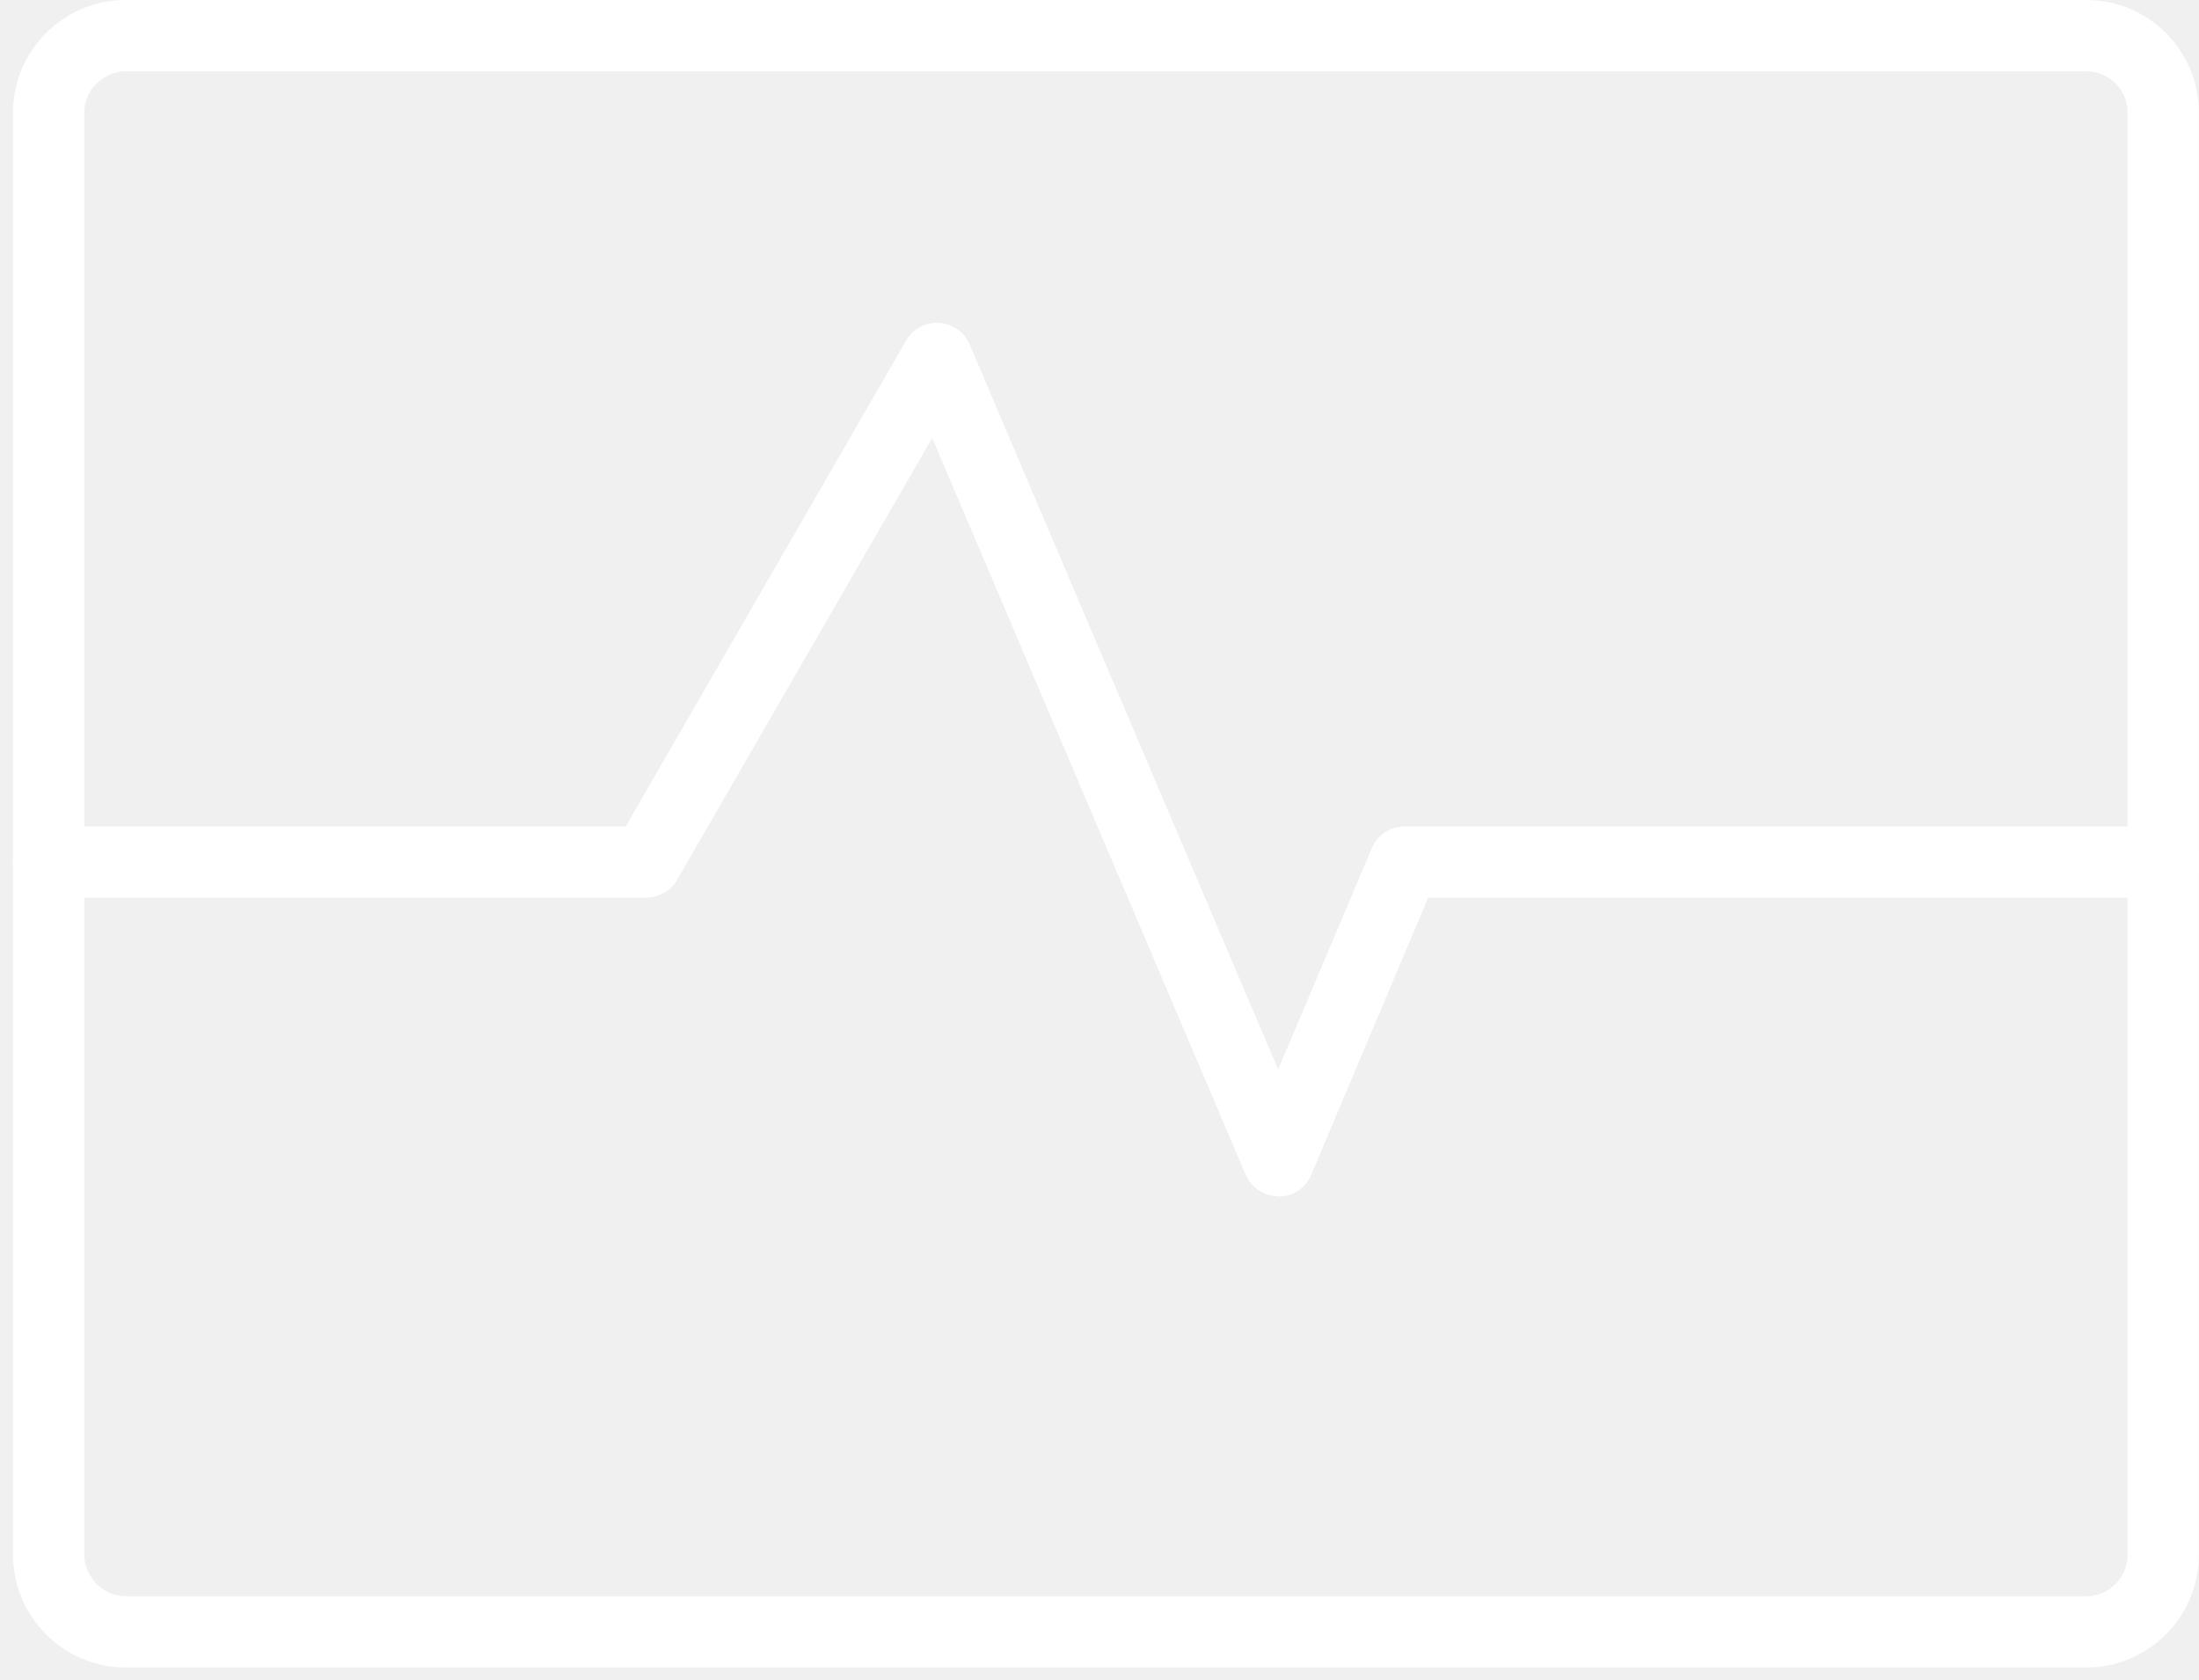
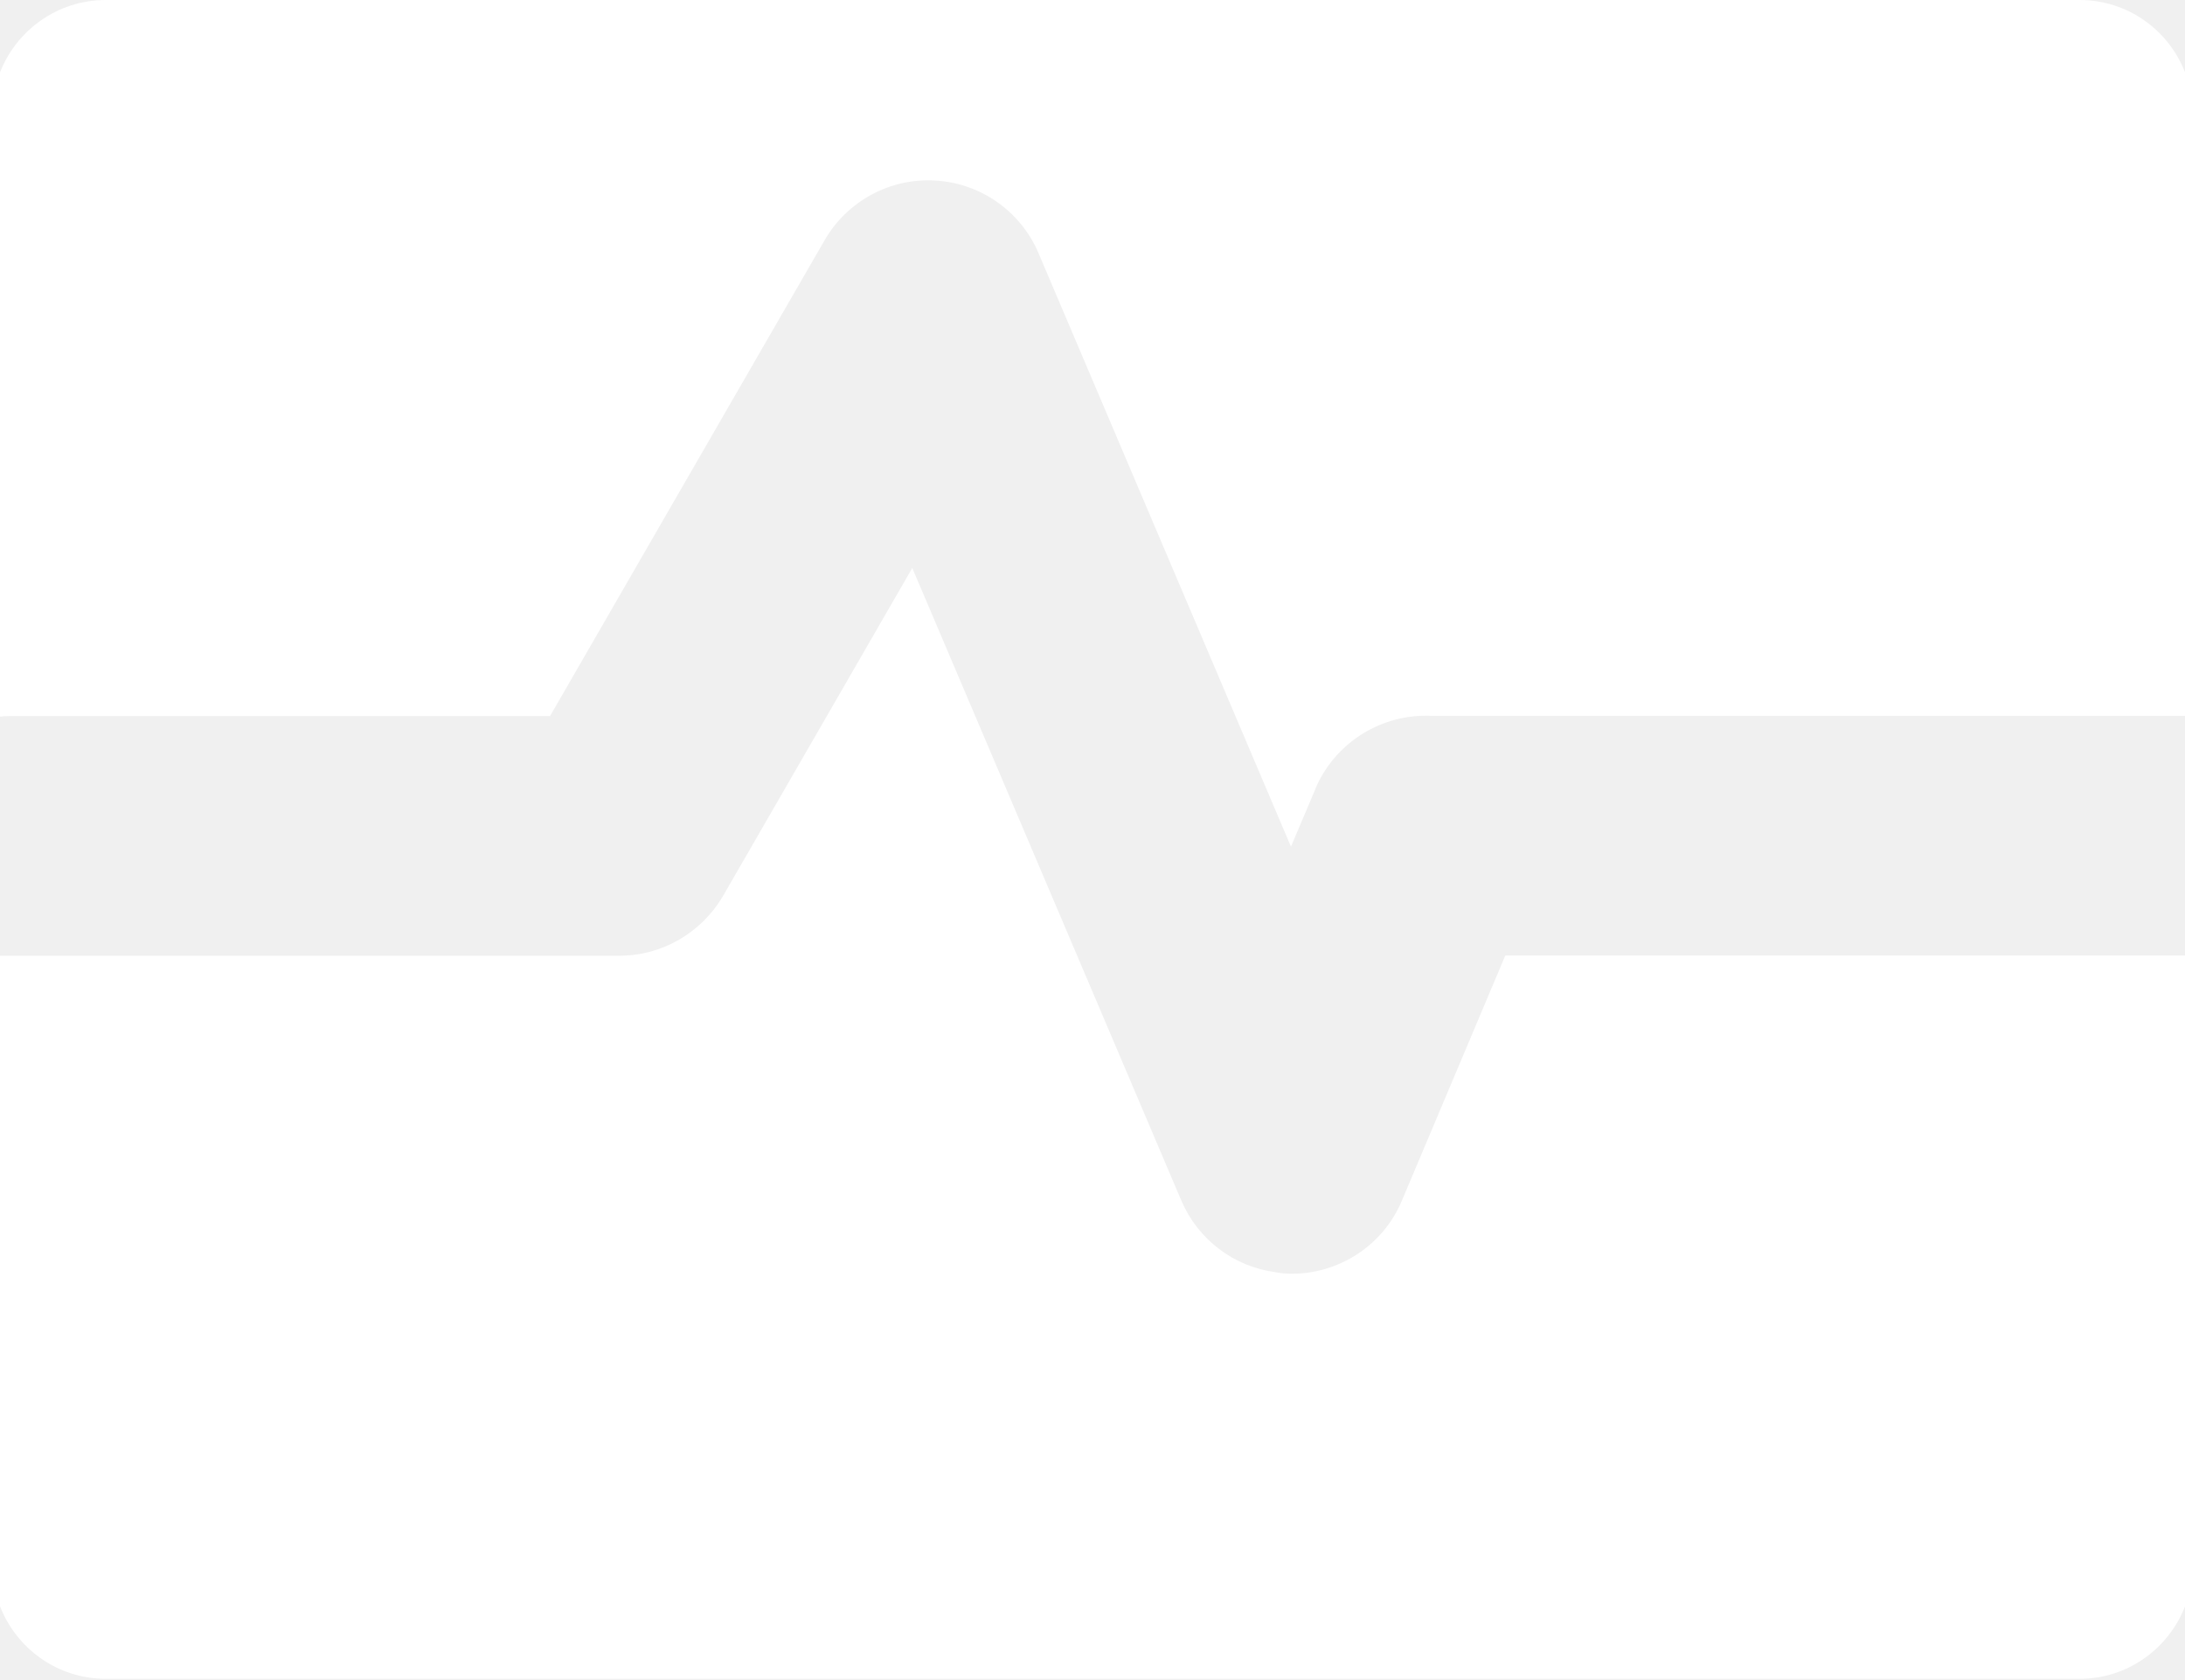
- <svg xmlns="http://www.w3.org/2000/svg" width="127" height="97" viewBox="0 0 127 97" fill="none">
-   <path d="M120.479 96.305H7.262C3.676 96.305 0.75 93.379 0.75 89.793V6.498C0.75 2.912 3.676 0 7.262 0H120.494C124.08 0 126.992 2.912 126.992 6.498V89.793C126.992 93.379 124.08 96.305 120.494 96.305H120.479ZM7.262 4.117C5.971 4.117 4.867 5.207 4.867 6.498V89.793C4.867 91.084 5.957 92.189 7.262 92.189H120.494C121.799 92.189 122.875 91.113 122.875 89.793V6.498C122.875 5.178 121.813 4.117 120.494 4.117H7.262Z" fill="white" />
-   <path d="M73.833 69.086C73.001 69.086 72.269 68.598 71.939 67.838L53.837 25.294L39.106 50.812C38.733 51.443 38.059 51.844 37.327 51.844H2.816C1.683 51.844 0.75 50.926 0.75 49.793C0.75 48.66 1.668 47.728 2.816 47.728H36.137L52.331 19.671C52.718 18.997 53.464 18.595 54.239 18.652C55.014 18.696 55.702 19.183 56.003 19.9L73.818 61.77L79.226 48.99C79.542 48.23 80.302 47.728 81.12 47.728H124.912C126.045 47.728 126.977 48.646 126.977 49.793C126.977 50.941 126.059 51.844 124.912 51.844H82.482L75.726 67.852C75.411 68.613 74.665 69.115 73.833 69.115V69.086Z" fill="white" />
+ <svg xmlns="http://www.w3.org/2000/svg" width="121" height="93" viewBox="0 0 121 93" fill="none">
+   <g clip-path="url(#clip0_89_708)">
+     <path d="M0.54 39.65H30.46L45.66 13.31C46.9 11.15 49.29 9.83 51.83 10C54.32 10.15 56.54 11.71 57.52 14.04L71.49 46.88L72.83 43.72V43.7C73.87 41.23 76.3 39.63 78.96 39.63C79.06 39.63 79.16 39.63 79.26 39.64H121V4C120.09 1.66 117.82 0 115.16 0H5.86C3.19 0 0.91 1.67 0 4.01V39.68C0.18 39.66 0.36 39.65 0.54 39.65Z" fill="white" />
+     <path d="M83.36 52.91L77.65 66.44C76.63 68.93 74.19 70.53 71.53 70.53C71.22 70.53 70.91 70.5 70.61 70.44C68.33 70.13 66.35 68.65 65.42 66.48L50.52 31.45L40 49.68C38.85 51.59 36.74 52.92 34.3 52.92H0V88.94C0.91 91.29 3.19 92.96 5.86 92.96H115.16C117.82 92.96 120.09 91.29 121 88.95V52.91H83.36Z" fill="white" />
+   </g>
+   <defs>
+     <clipPath id="clip0_89_708">
+       <rect width="121" height="92.96" fill="white" />
+     </clipPath>
+   </defs>
</svg>
